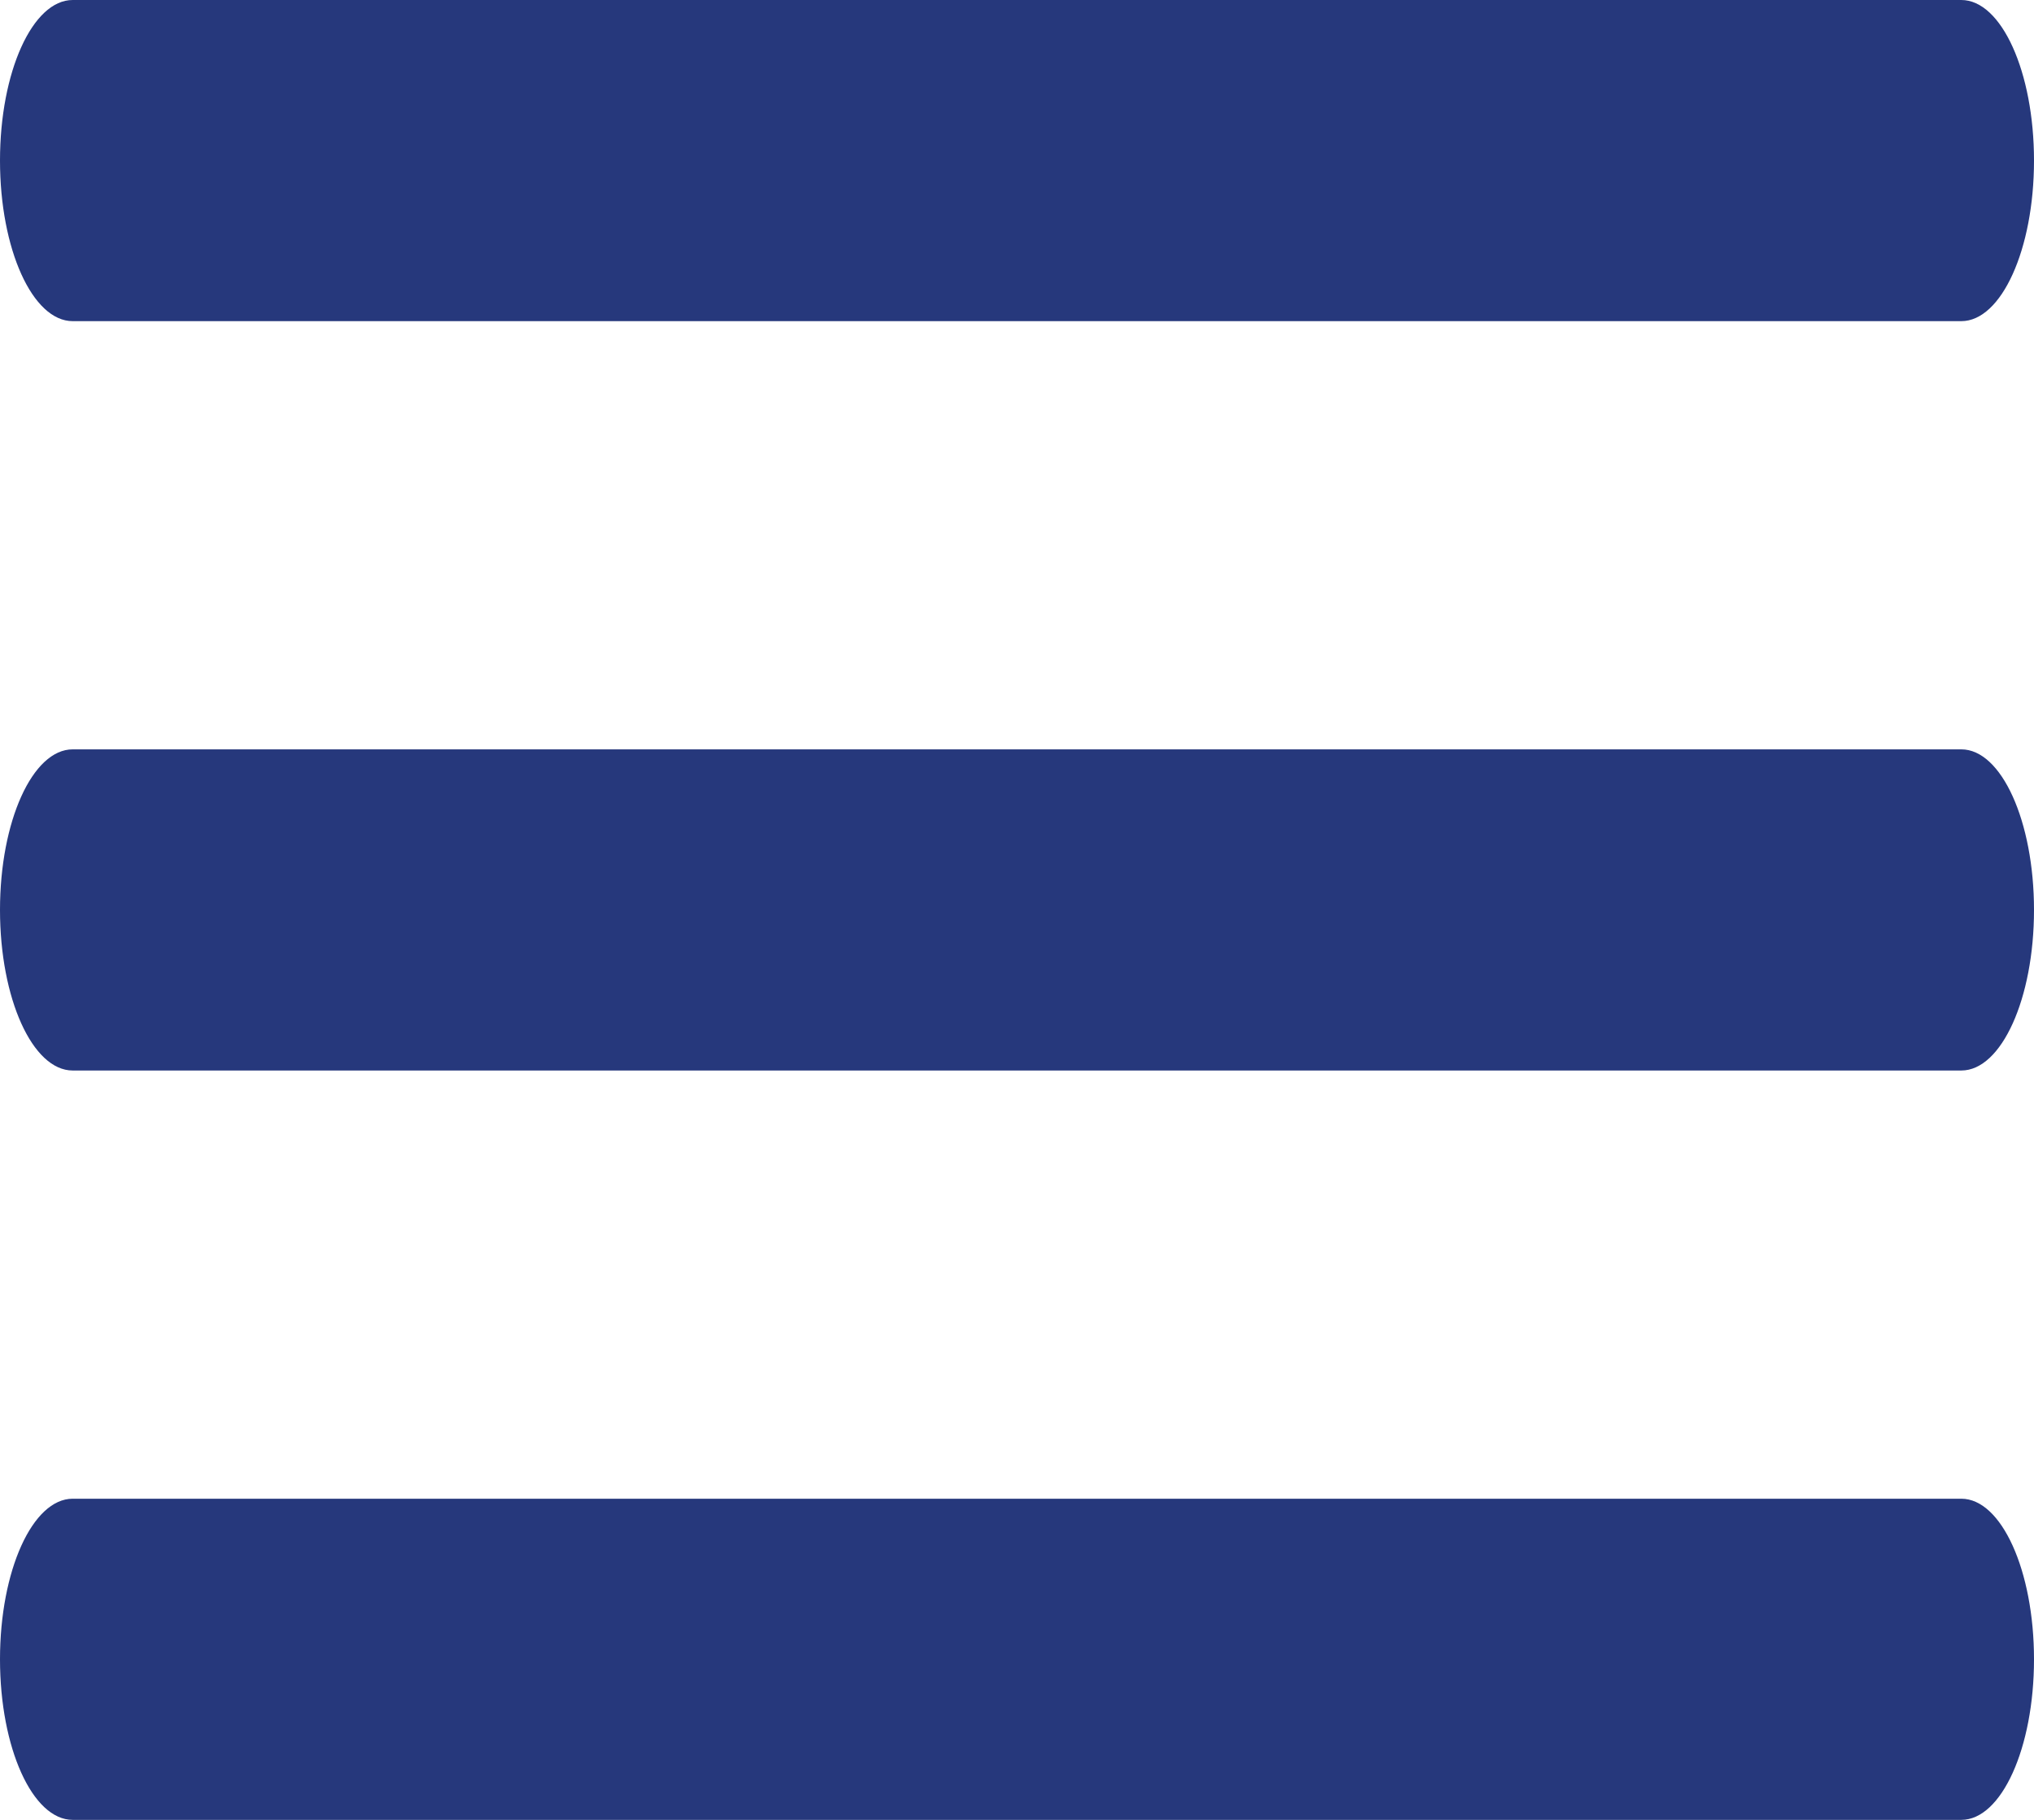
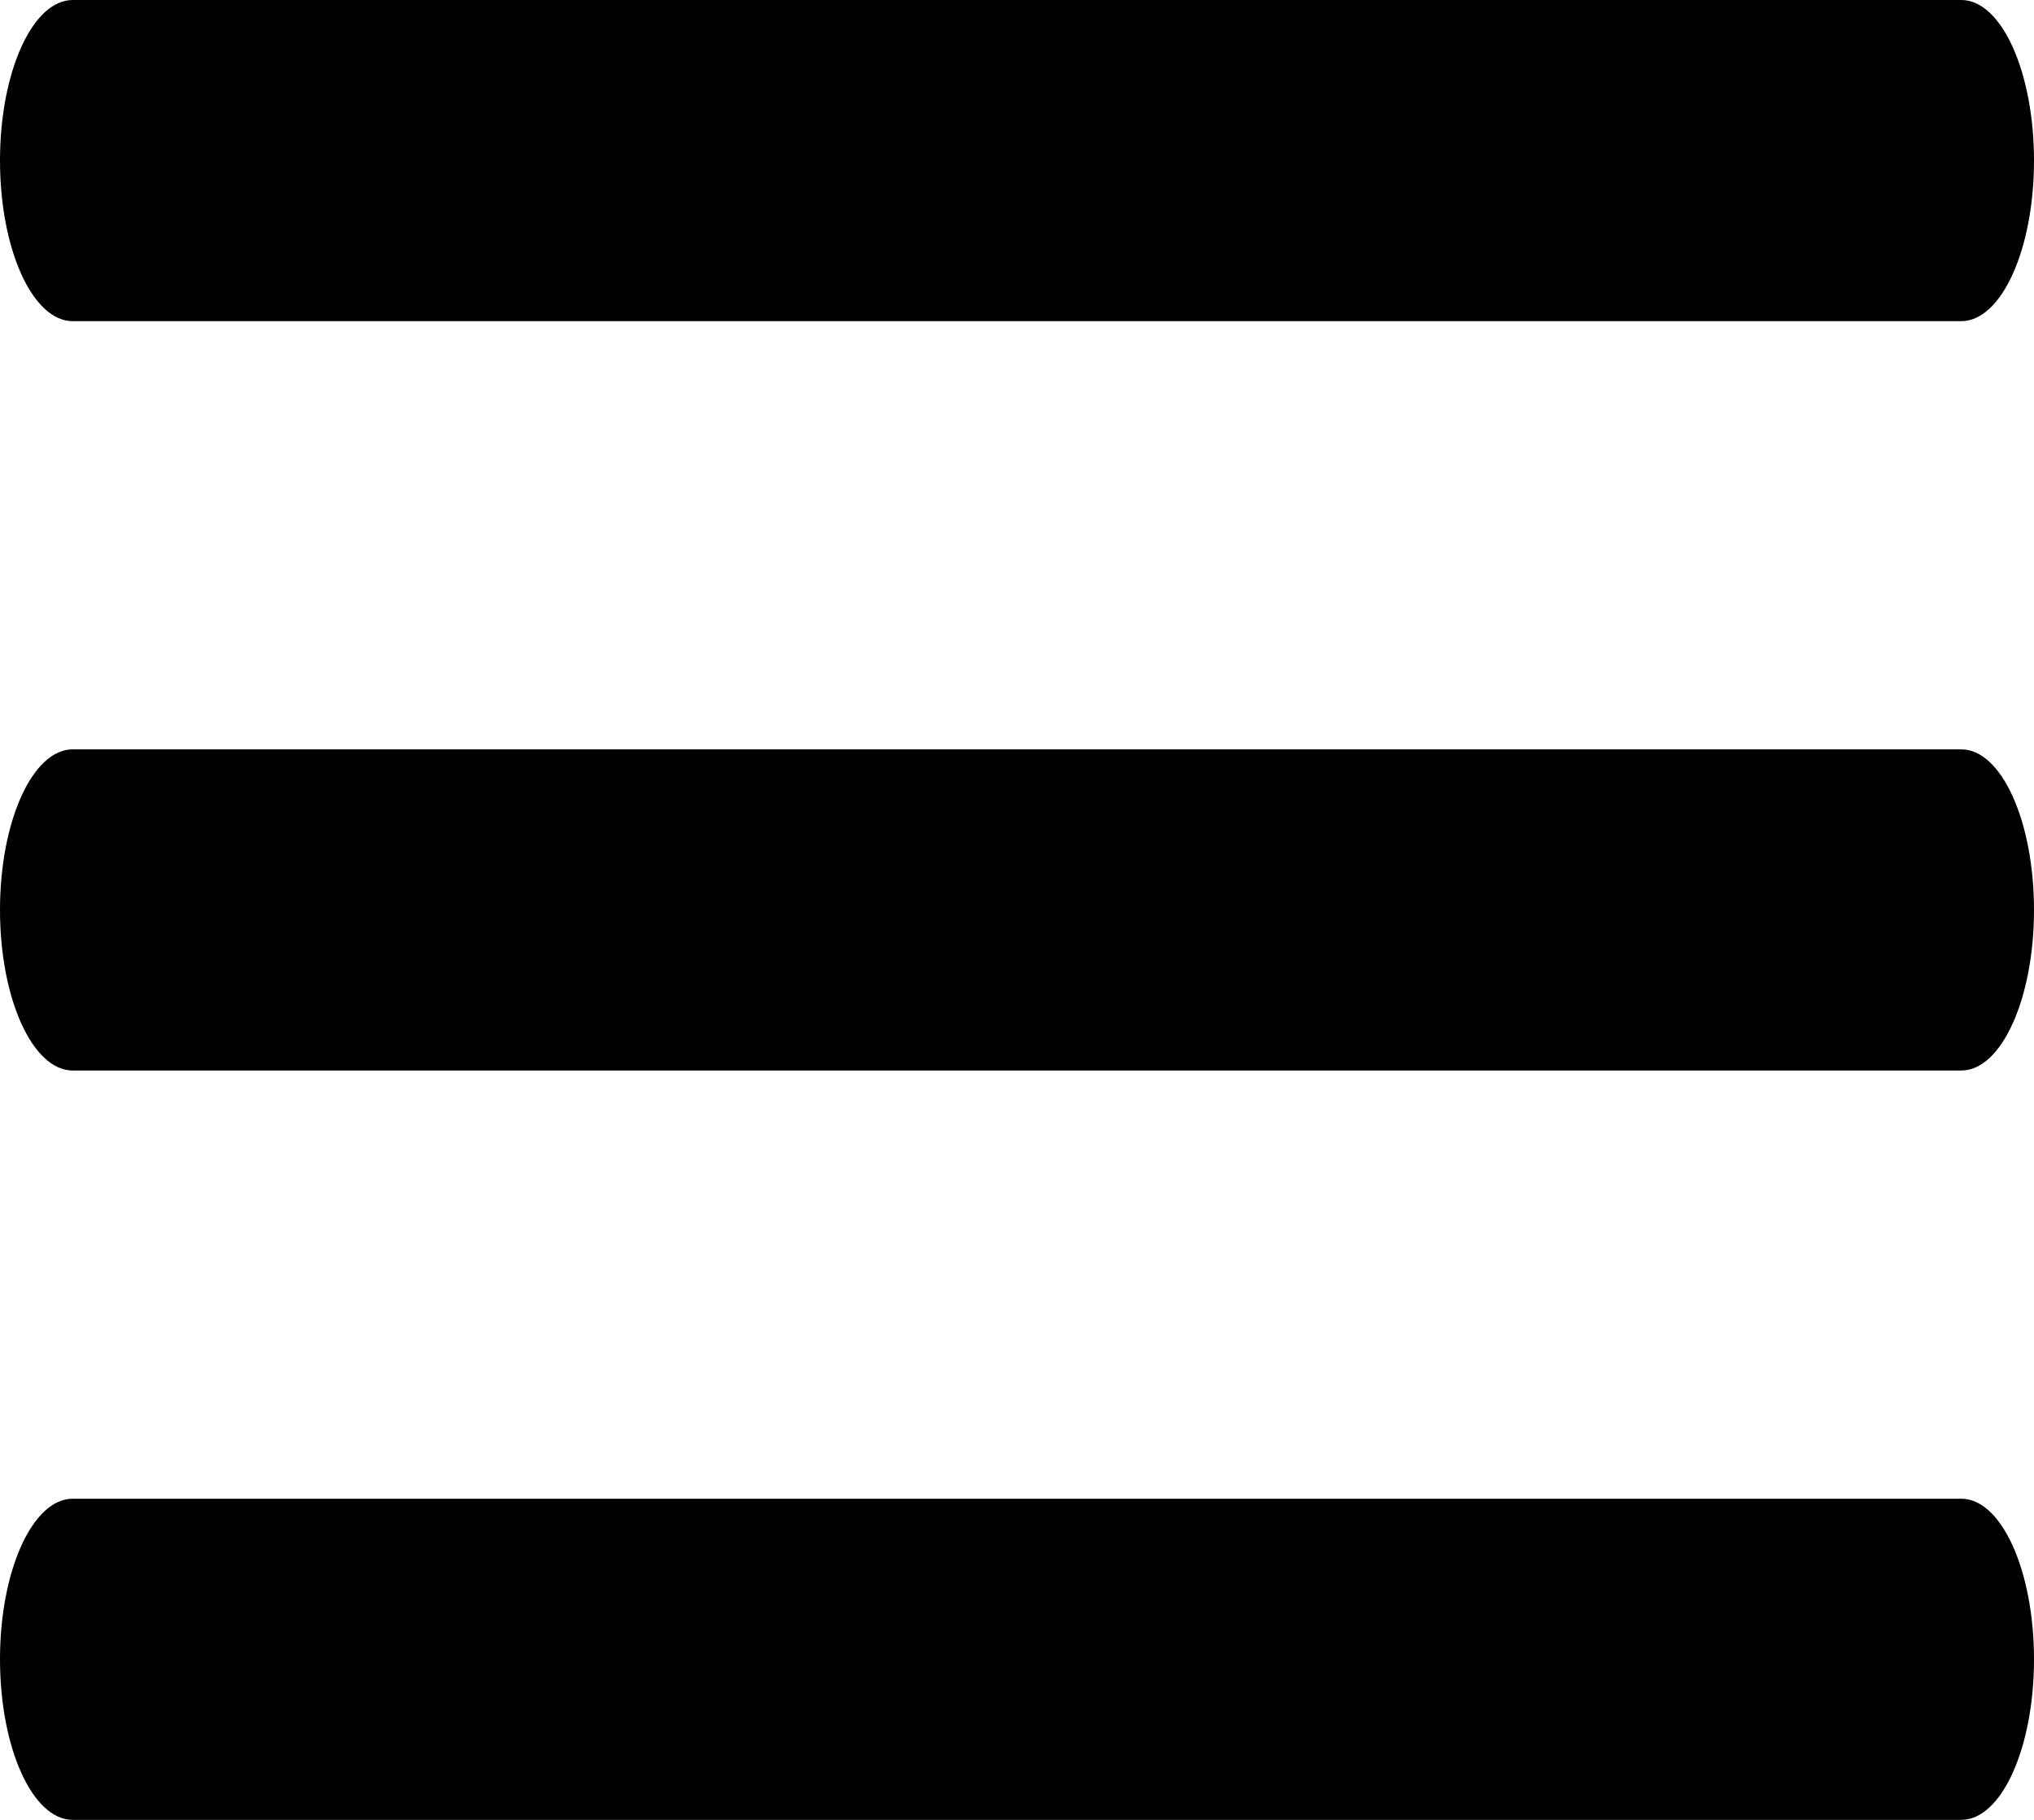
<svg xmlns="http://www.w3.org/2000/svg" width="19" height="17" viewBox="0 0 19 17" fill="none">
-   <path fill-rule="evenodd" clip-rule="evenodd" d="M0 15.5C0 14.672 0.304 14 0.679 14H18.321C18.696 14 19 14.672 19 15.5C19 16.328 18.696 17 18.321 17H0.679C0.304 17 0 16.328 0 15.5Z" fill="#26387C" />
-   <path fill-rule="evenodd" clip-rule="evenodd" d="M0 8.5C0 7.672 0.304 7 0.679 7H18.321C18.696 7 19 7.672 19 8.5C19 9.328 18.696 10 18.321 10H0.679C0.304 10 0 9.328 0 8.5Z" fill="#26387C" />
-   <path fill-rule="evenodd" clip-rule="evenodd" d="M0 1.5C0 0.672 0.304 0 0.679 0H18.321C18.696 0 19 0.672 19 1.5C19 2.328 18.696 3 18.321 3H0.679C0.304 3 0 2.328 0 1.5Z" fill="#26387C" />
+   <path fill-rule="evenodd" clip-rule="evenodd" d="M0 15.5C0 14.672 0.304 14 0.679 14H18.321C18.696 14 19 14.672 19 15.5C19 16.328 18.696 17 18.321 17H0.679C0.304 17 0 16.328 0 15.5Z" fill="currentColor" />
+   <path fill-rule="evenodd" clip-rule="evenodd" d="M0 8.5C0 7.672 0.304 7 0.679 7H18.321C18.696 7 19 7.672 19 8.5C19 9.328 18.696 10 18.321 10H0.679C0.304 10 0 9.328 0 8.5Z" fill="currentColor" />
+   <path fill-rule="evenodd" clip-rule="evenodd" d="M0 1.5C0 0.672 0.304 0 0.679 0H18.321C18.696 0 19 0.672 19 1.5C19 2.328 18.696 3 18.321 3H0.679C0.304 3 0 2.328 0 1.5Z" fill="currentColor" />
</svg>
